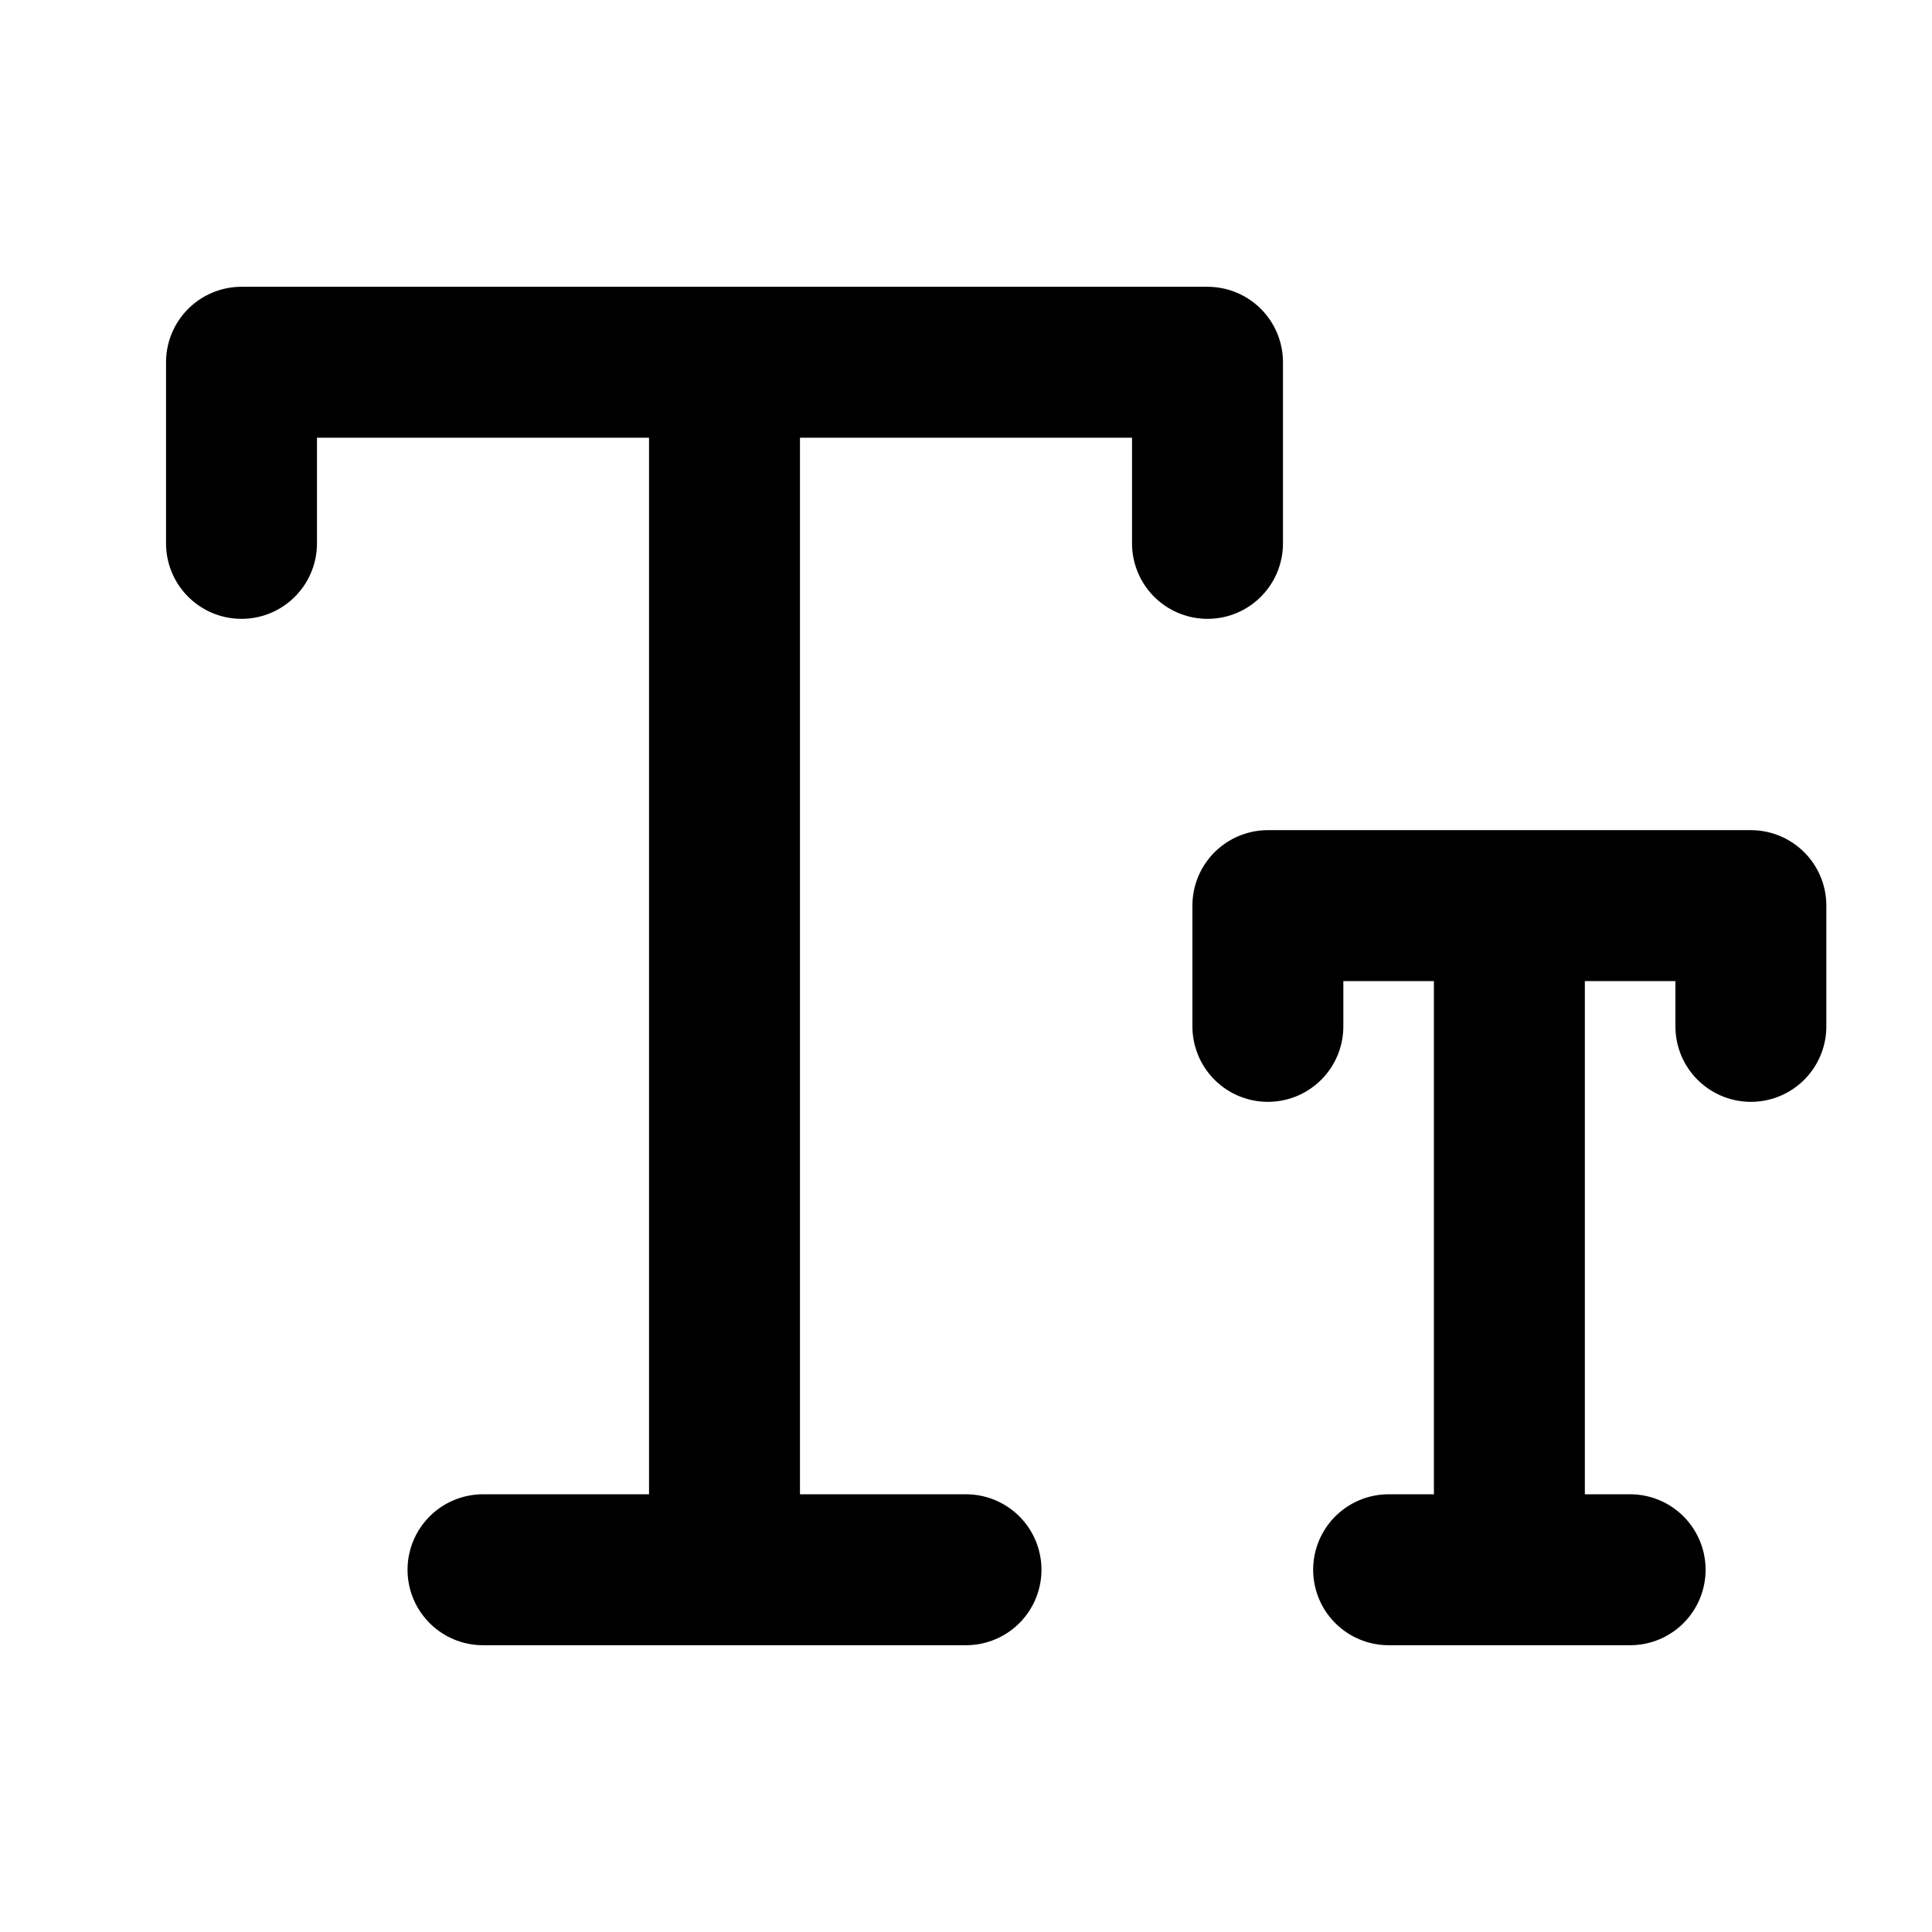
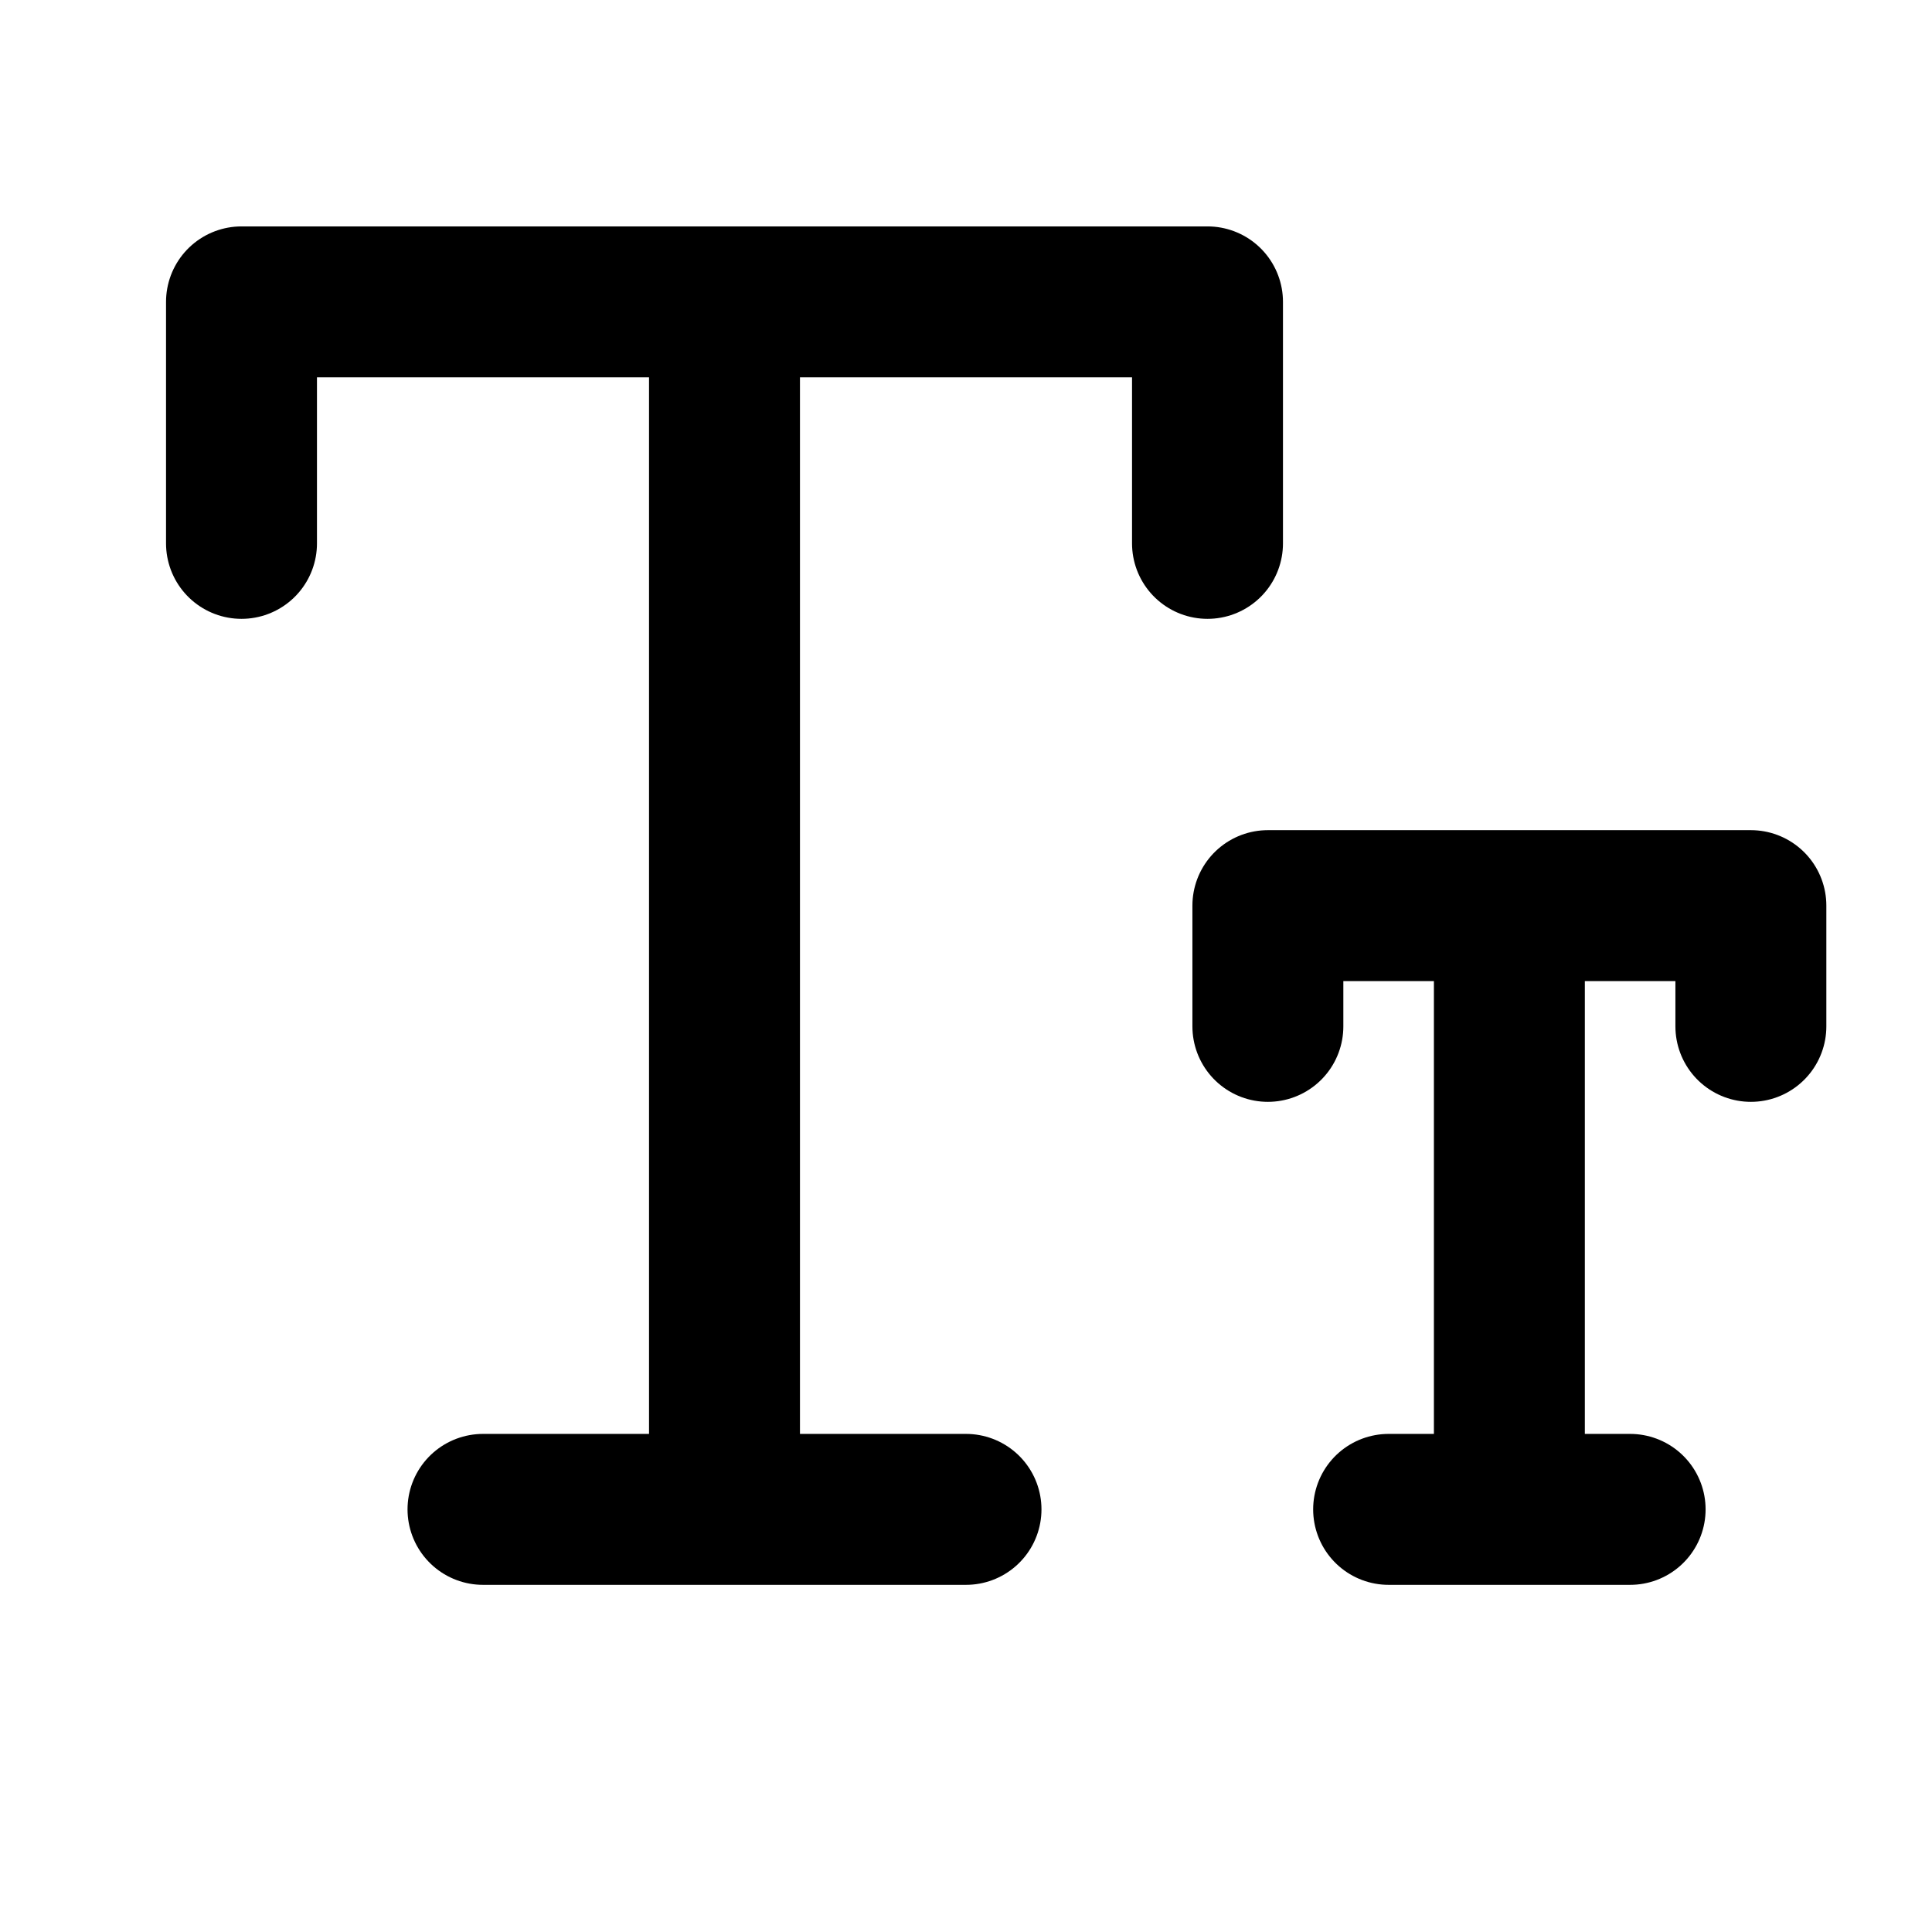
<svg xmlns="http://www.w3.org/2000/svg" data-set="area-pilot" data-keyline="horizontal" width="16" height="16" viewBox="0 0 16 16" fill="none">
-   <path d="M2 4.5V3H10V4.5M6 3V13M4 13H8" fill="none" stroke="currentColor" stroke-width="1.25" stroke-linecap="round" stroke-linejoin="round" />
-   <path d="M10.5 8.5V7.5H14.5V8.5M12.5 7.5V13M11.5 13H13.5" fill="none" stroke="currentColor" stroke-width="1.25" stroke-linecap="round" stroke-linejoin="round" />
+   <path d="M2 4.5V2.5H10V4.5M6 2.5V12.5M4 12.5H8" fill="none" stroke="currentColor" stroke-width="1.25" stroke-linecap="round" stroke-linejoin="round" />
+   <path d="M10.5 8.5V7.5H14.5V8.5M12.5 7.5V12.5M11.5 12.5H13.5" fill="none" stroke="currentColor" stroke-width="1.25" stroke-linecap="round" stroke-linejoin="round" />
</svg>
